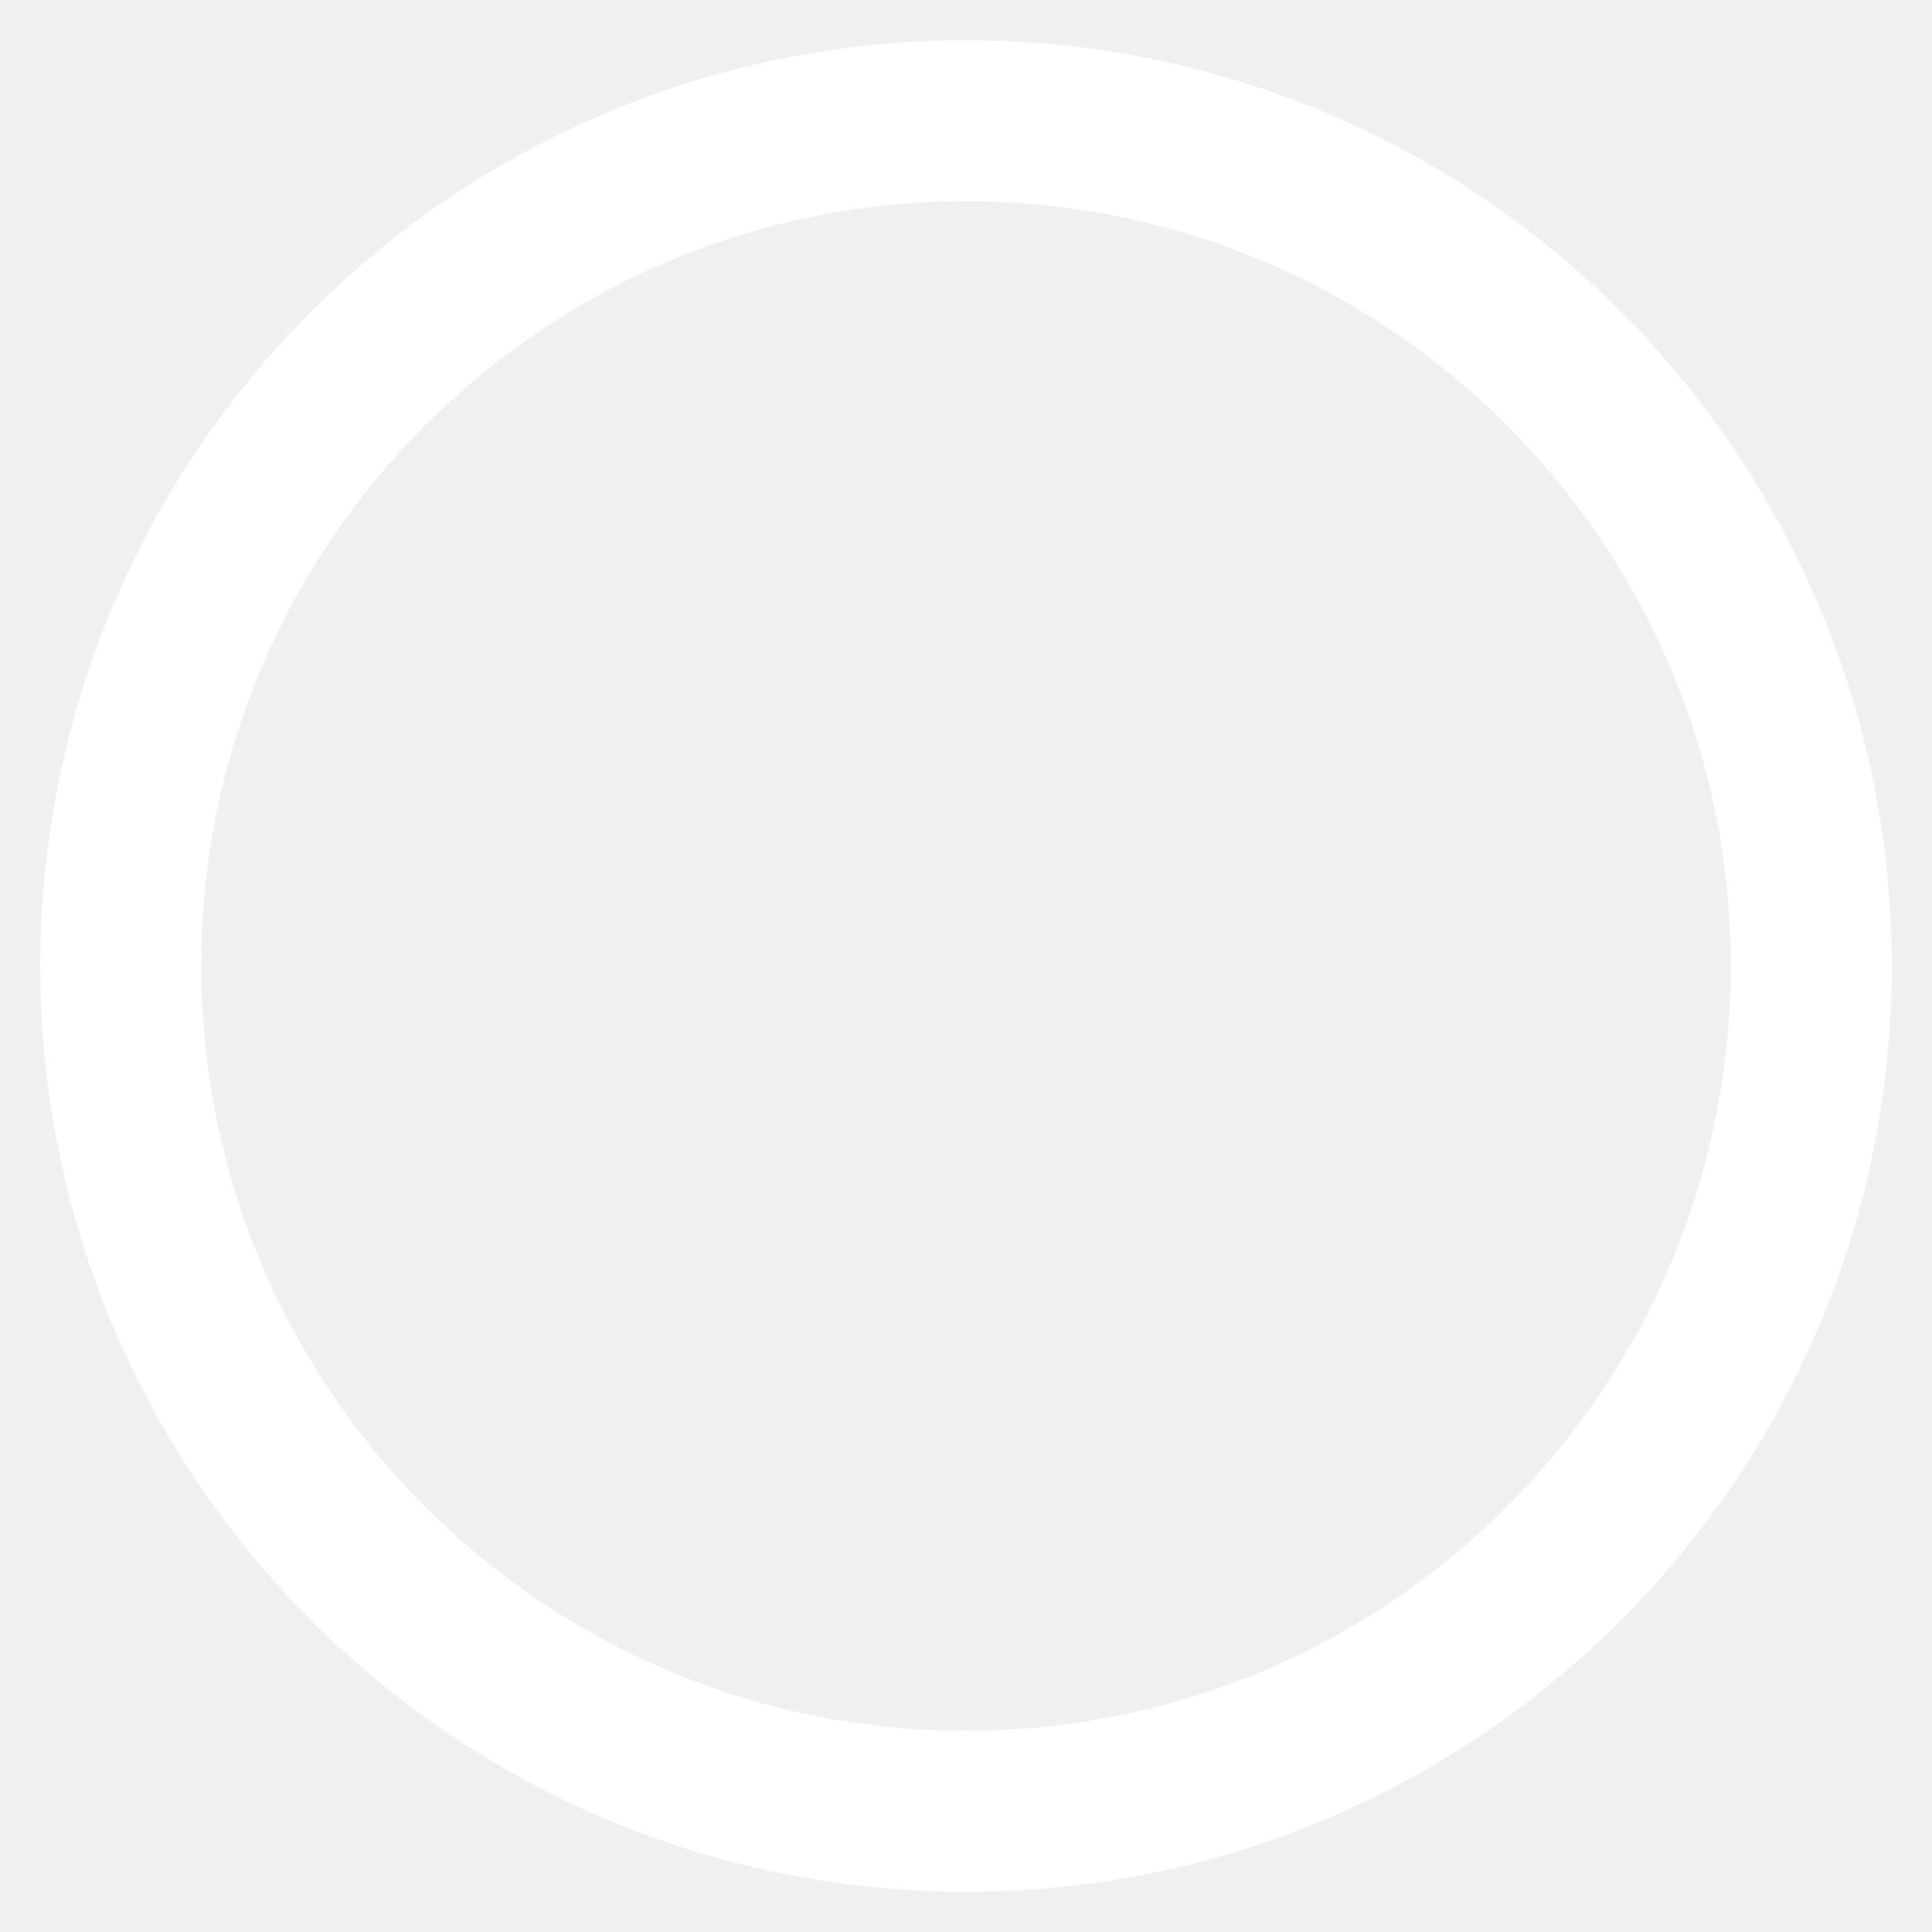
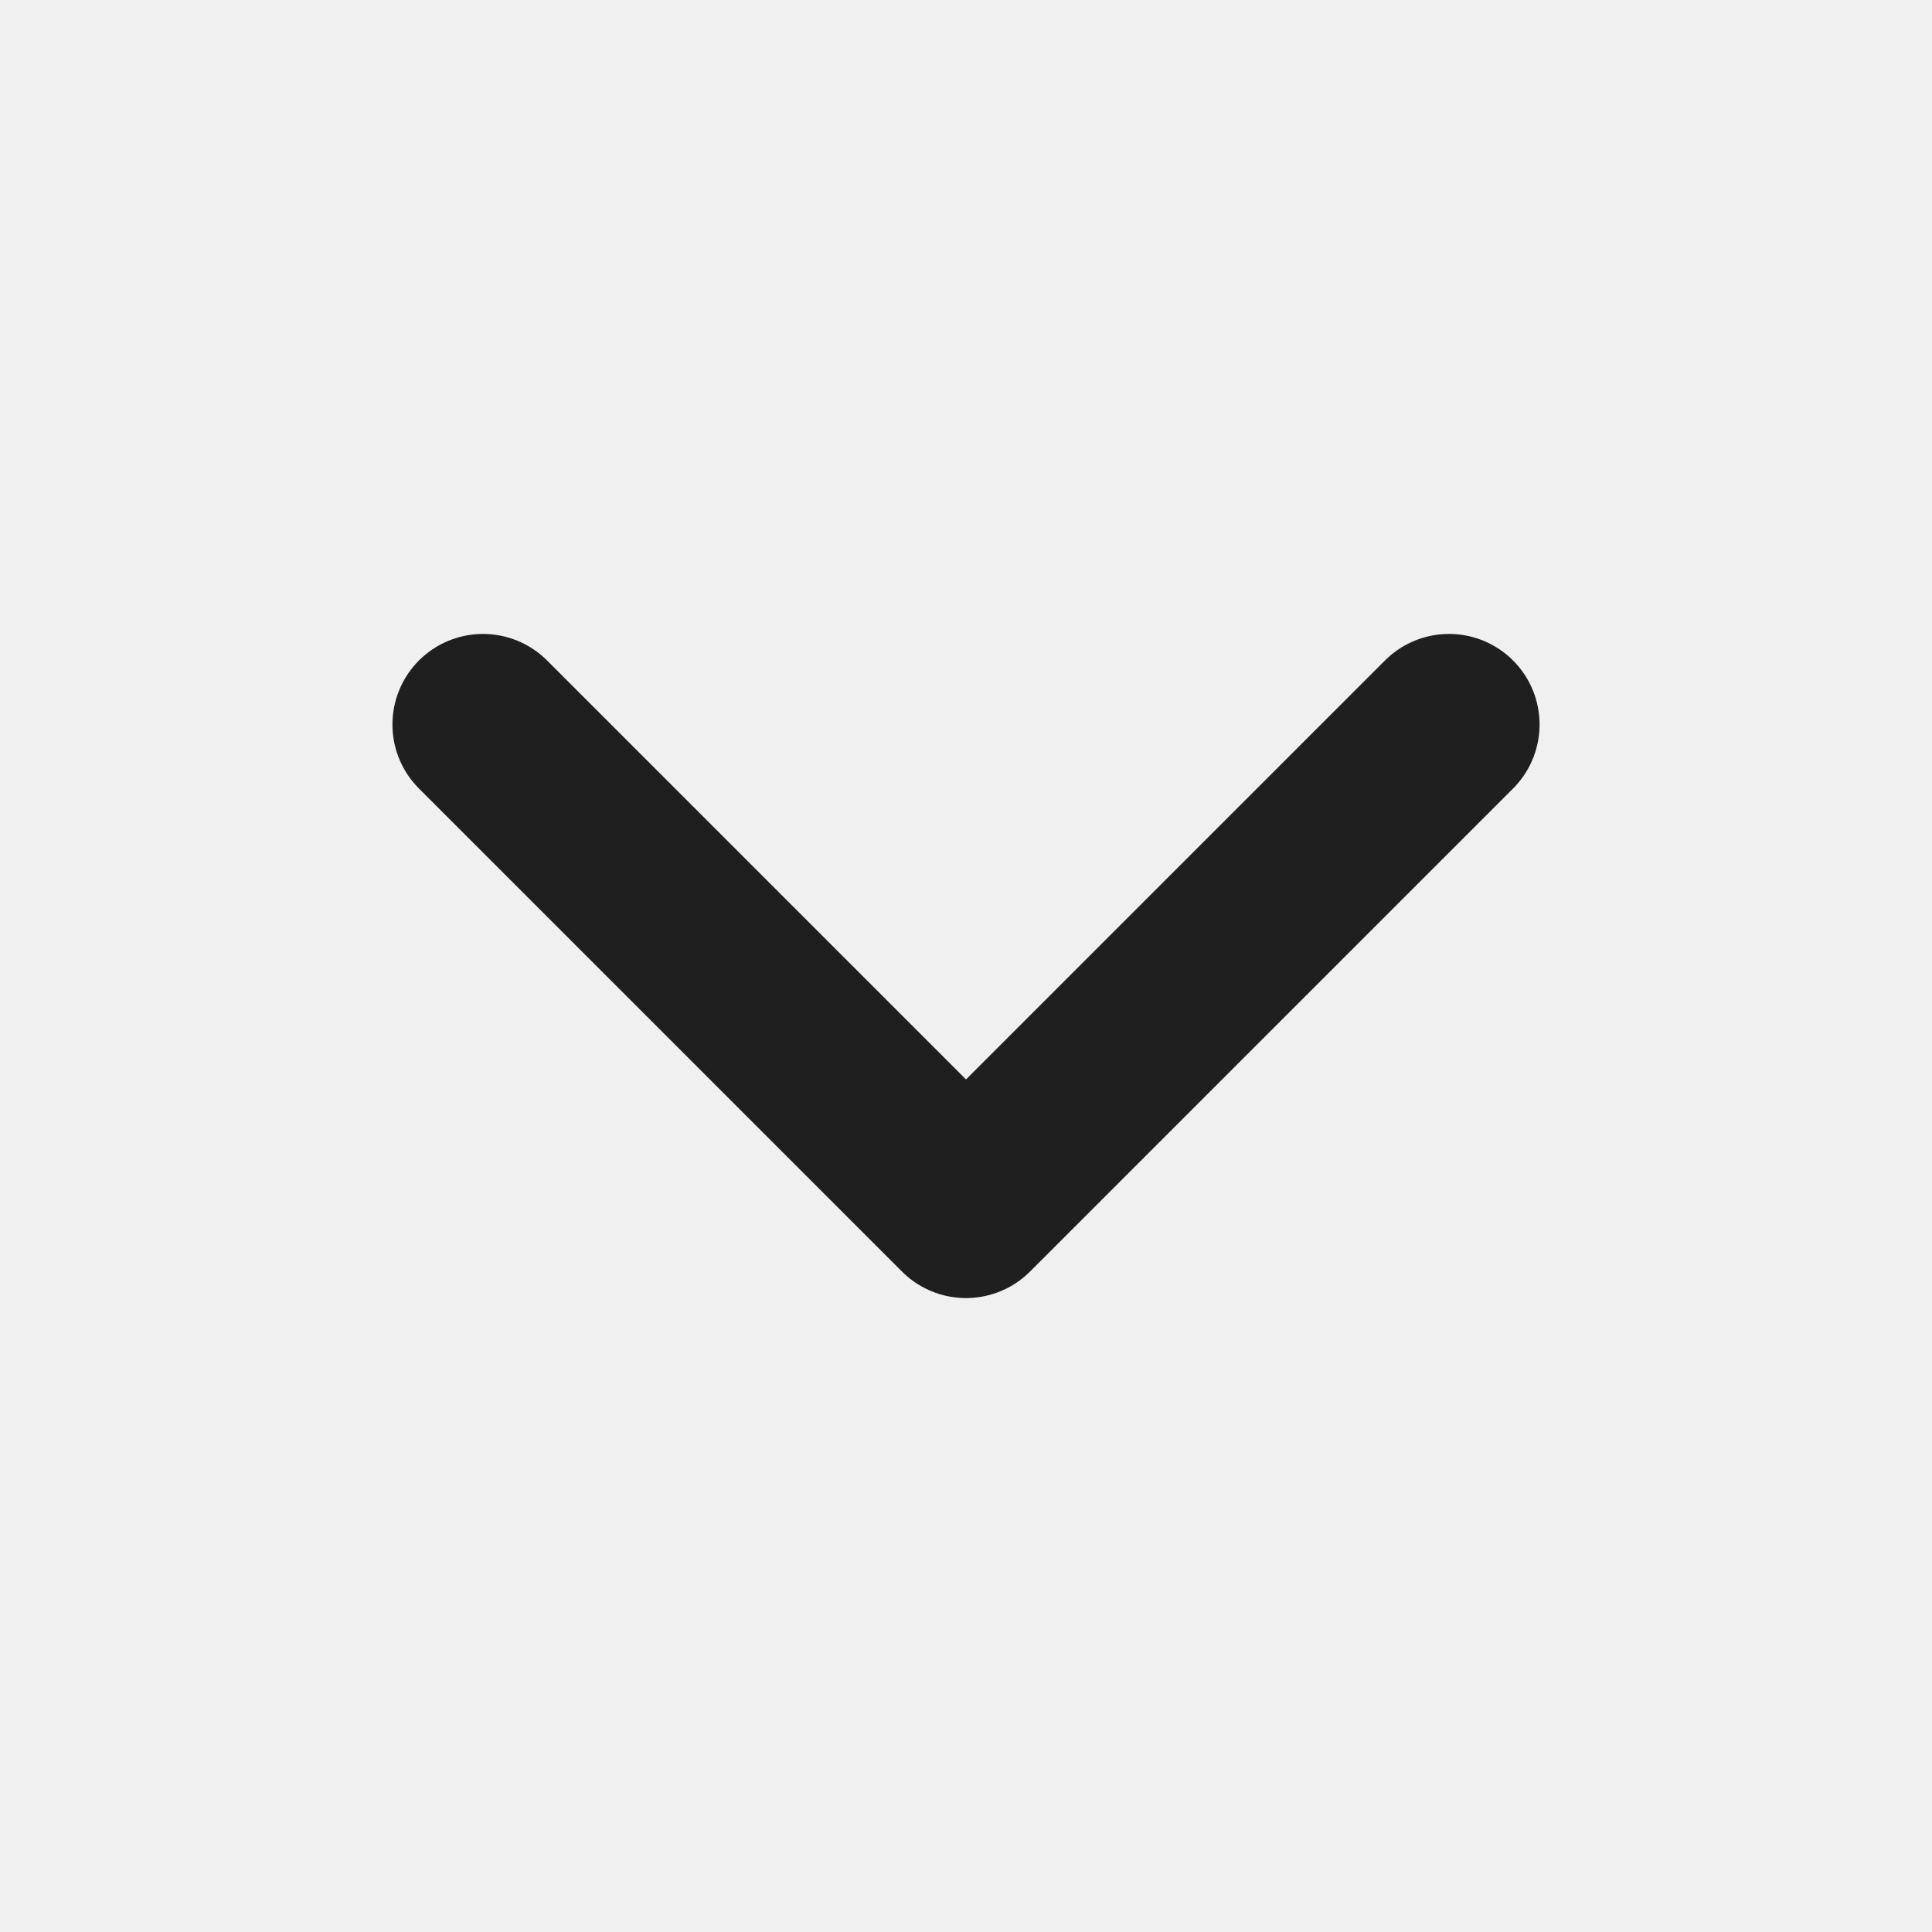
- <svg xmlns="http://www.w3.org/2000/svg" width="24" height="24" viewBox="0 0 24 24" fill="none">
-   <g clip-path="url(#clip0_6719_4440)">
-     <path d="M12 22.5C17.799 22.5 22.5 17.799 22.5 12C22.5 6.201 17.799 1.5 12 1.5C6.201 1.5 1.5 6.201 1.5 12C1.5 17.799 6.201 22.5 12 22.5Z" stroke="white" stroke-width="2" stroke-linecap="round" stroke-linejoin="round" />
-   </g>
-   <defs>
-     <clipPath id="clip0_6719_4440">
-       <rect width="24" height="24" fill="white" />
-     </clipPath>
-   </defs>
+ <svg xmlns="http://www.w3.org/2000/svg" width="16" height="16" viewBox="0 0 16 16" fill="none">
+   <path d="M4 6L8 10L12 6" stroke="#1F1F1F" stroke-width="1.5" stroke-linecap="round" stroke-linejoin="round" />
</svg>
